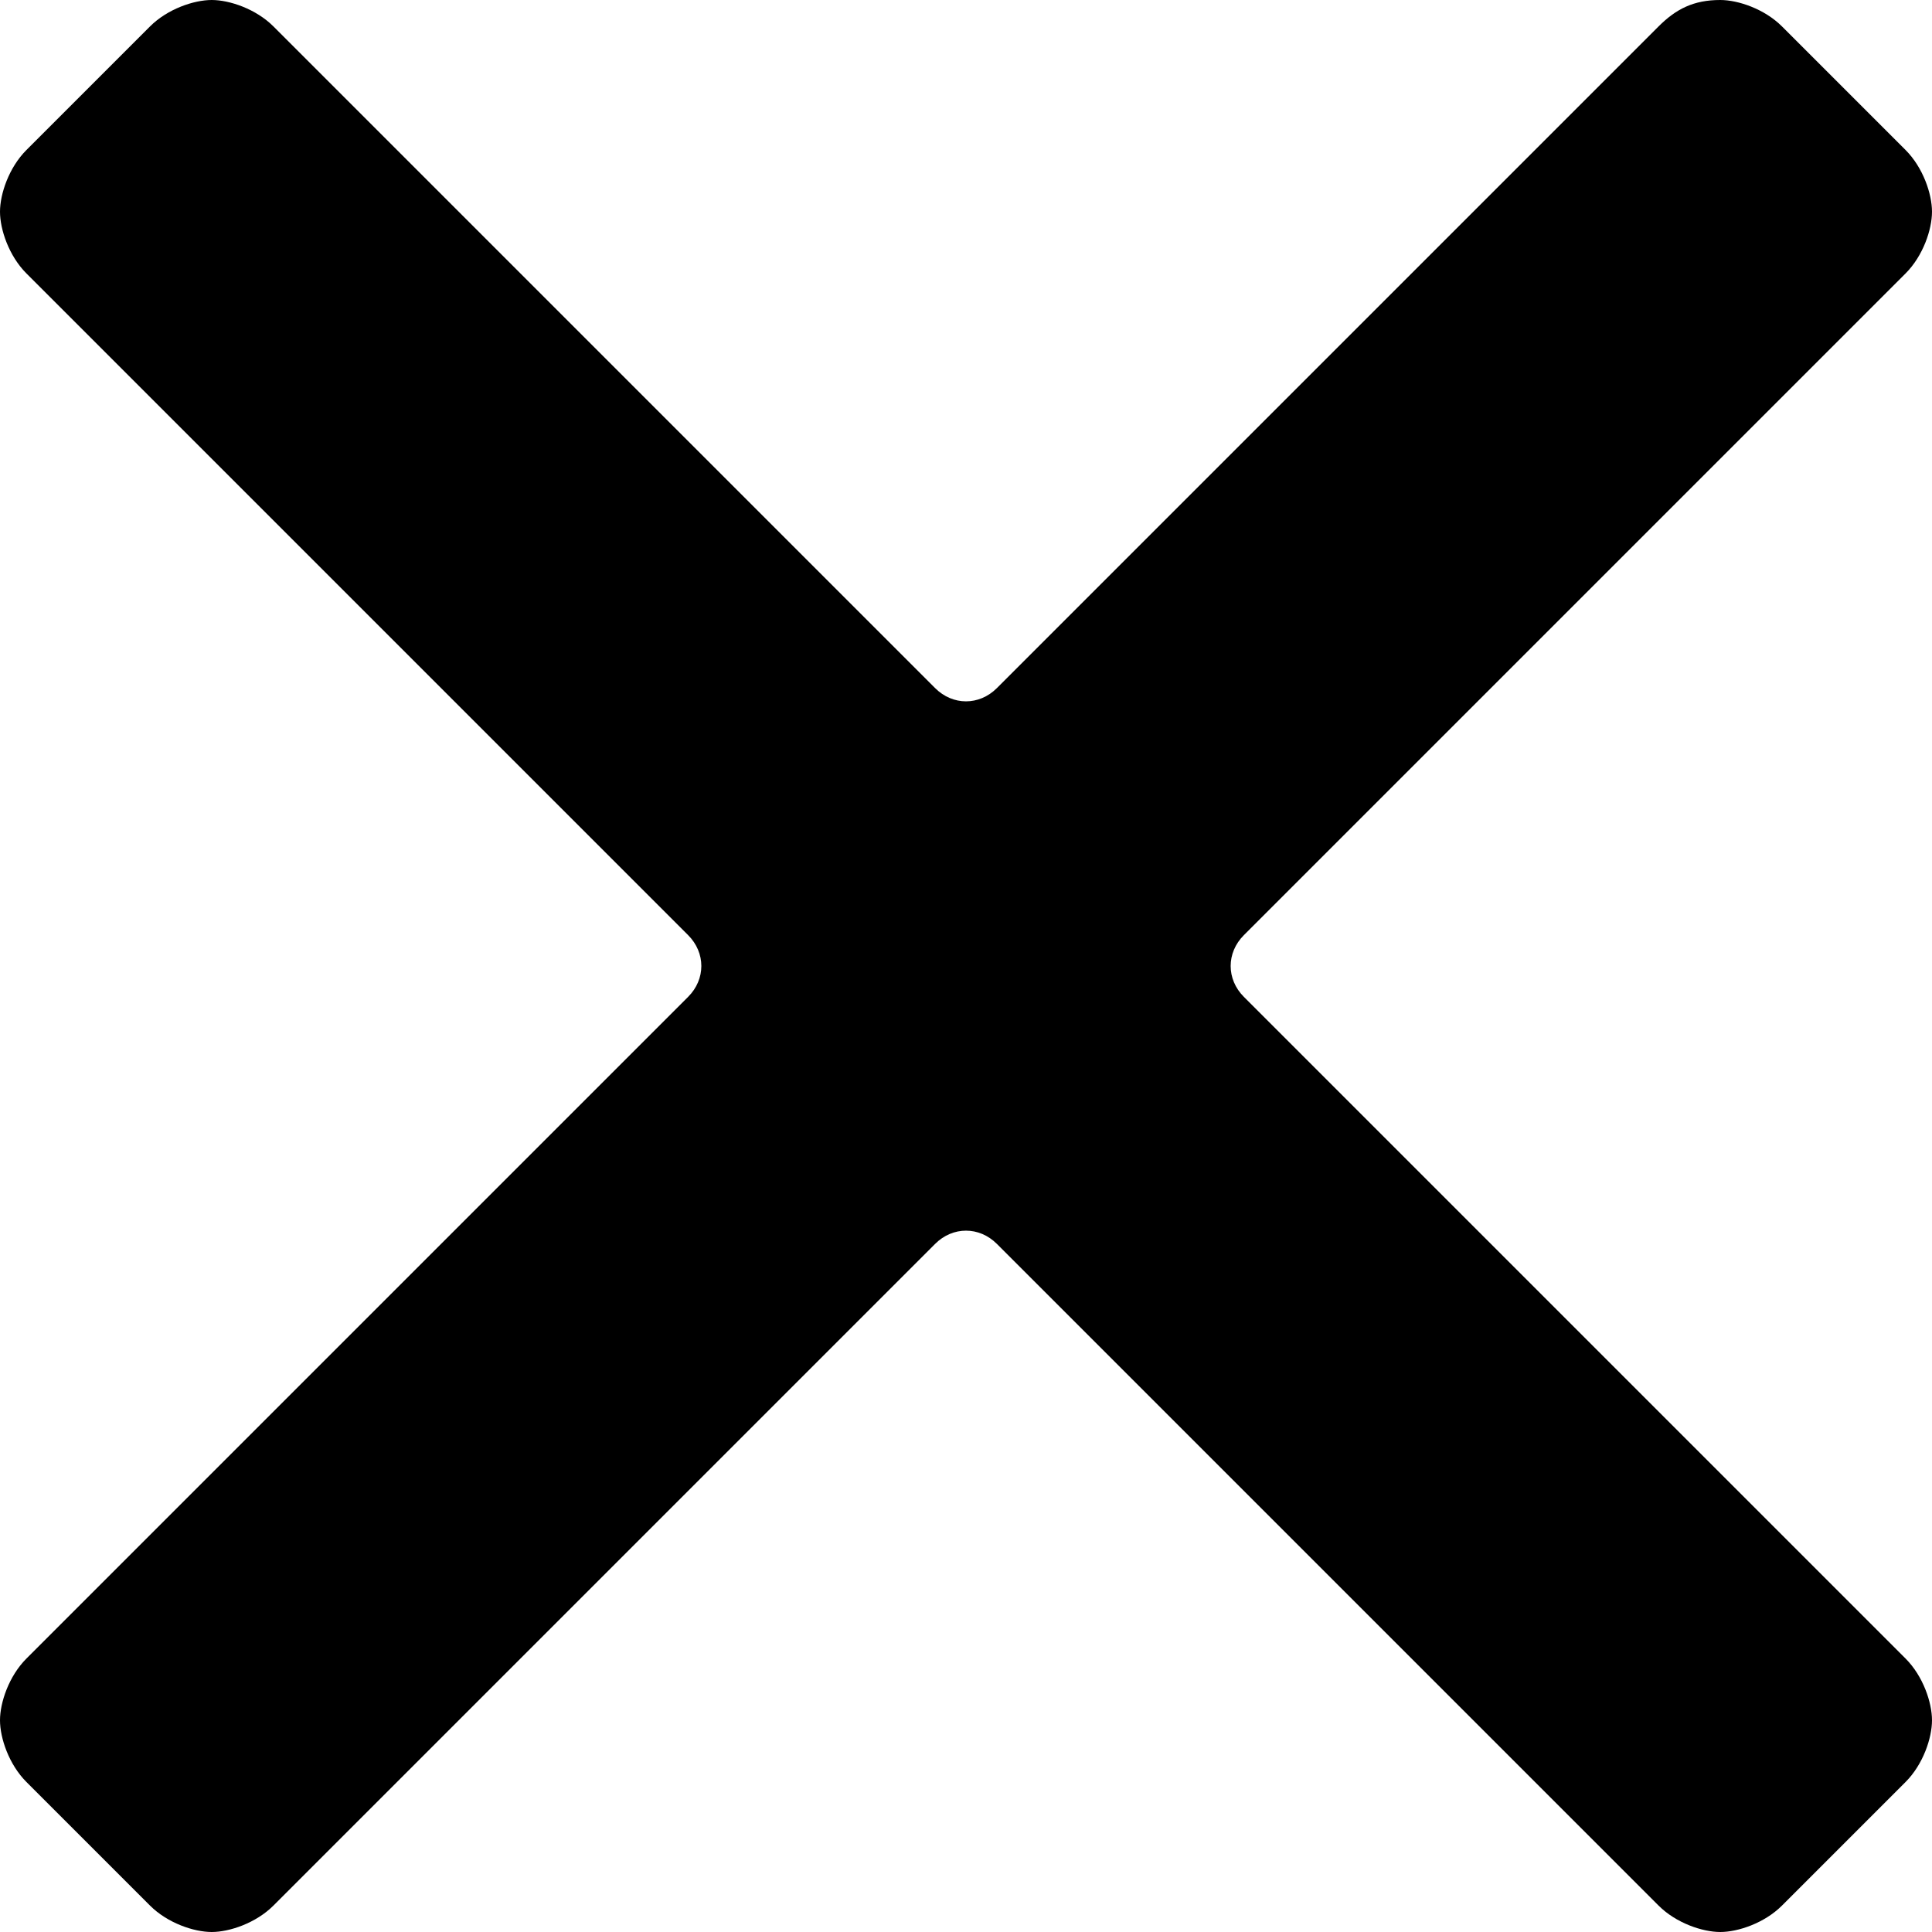
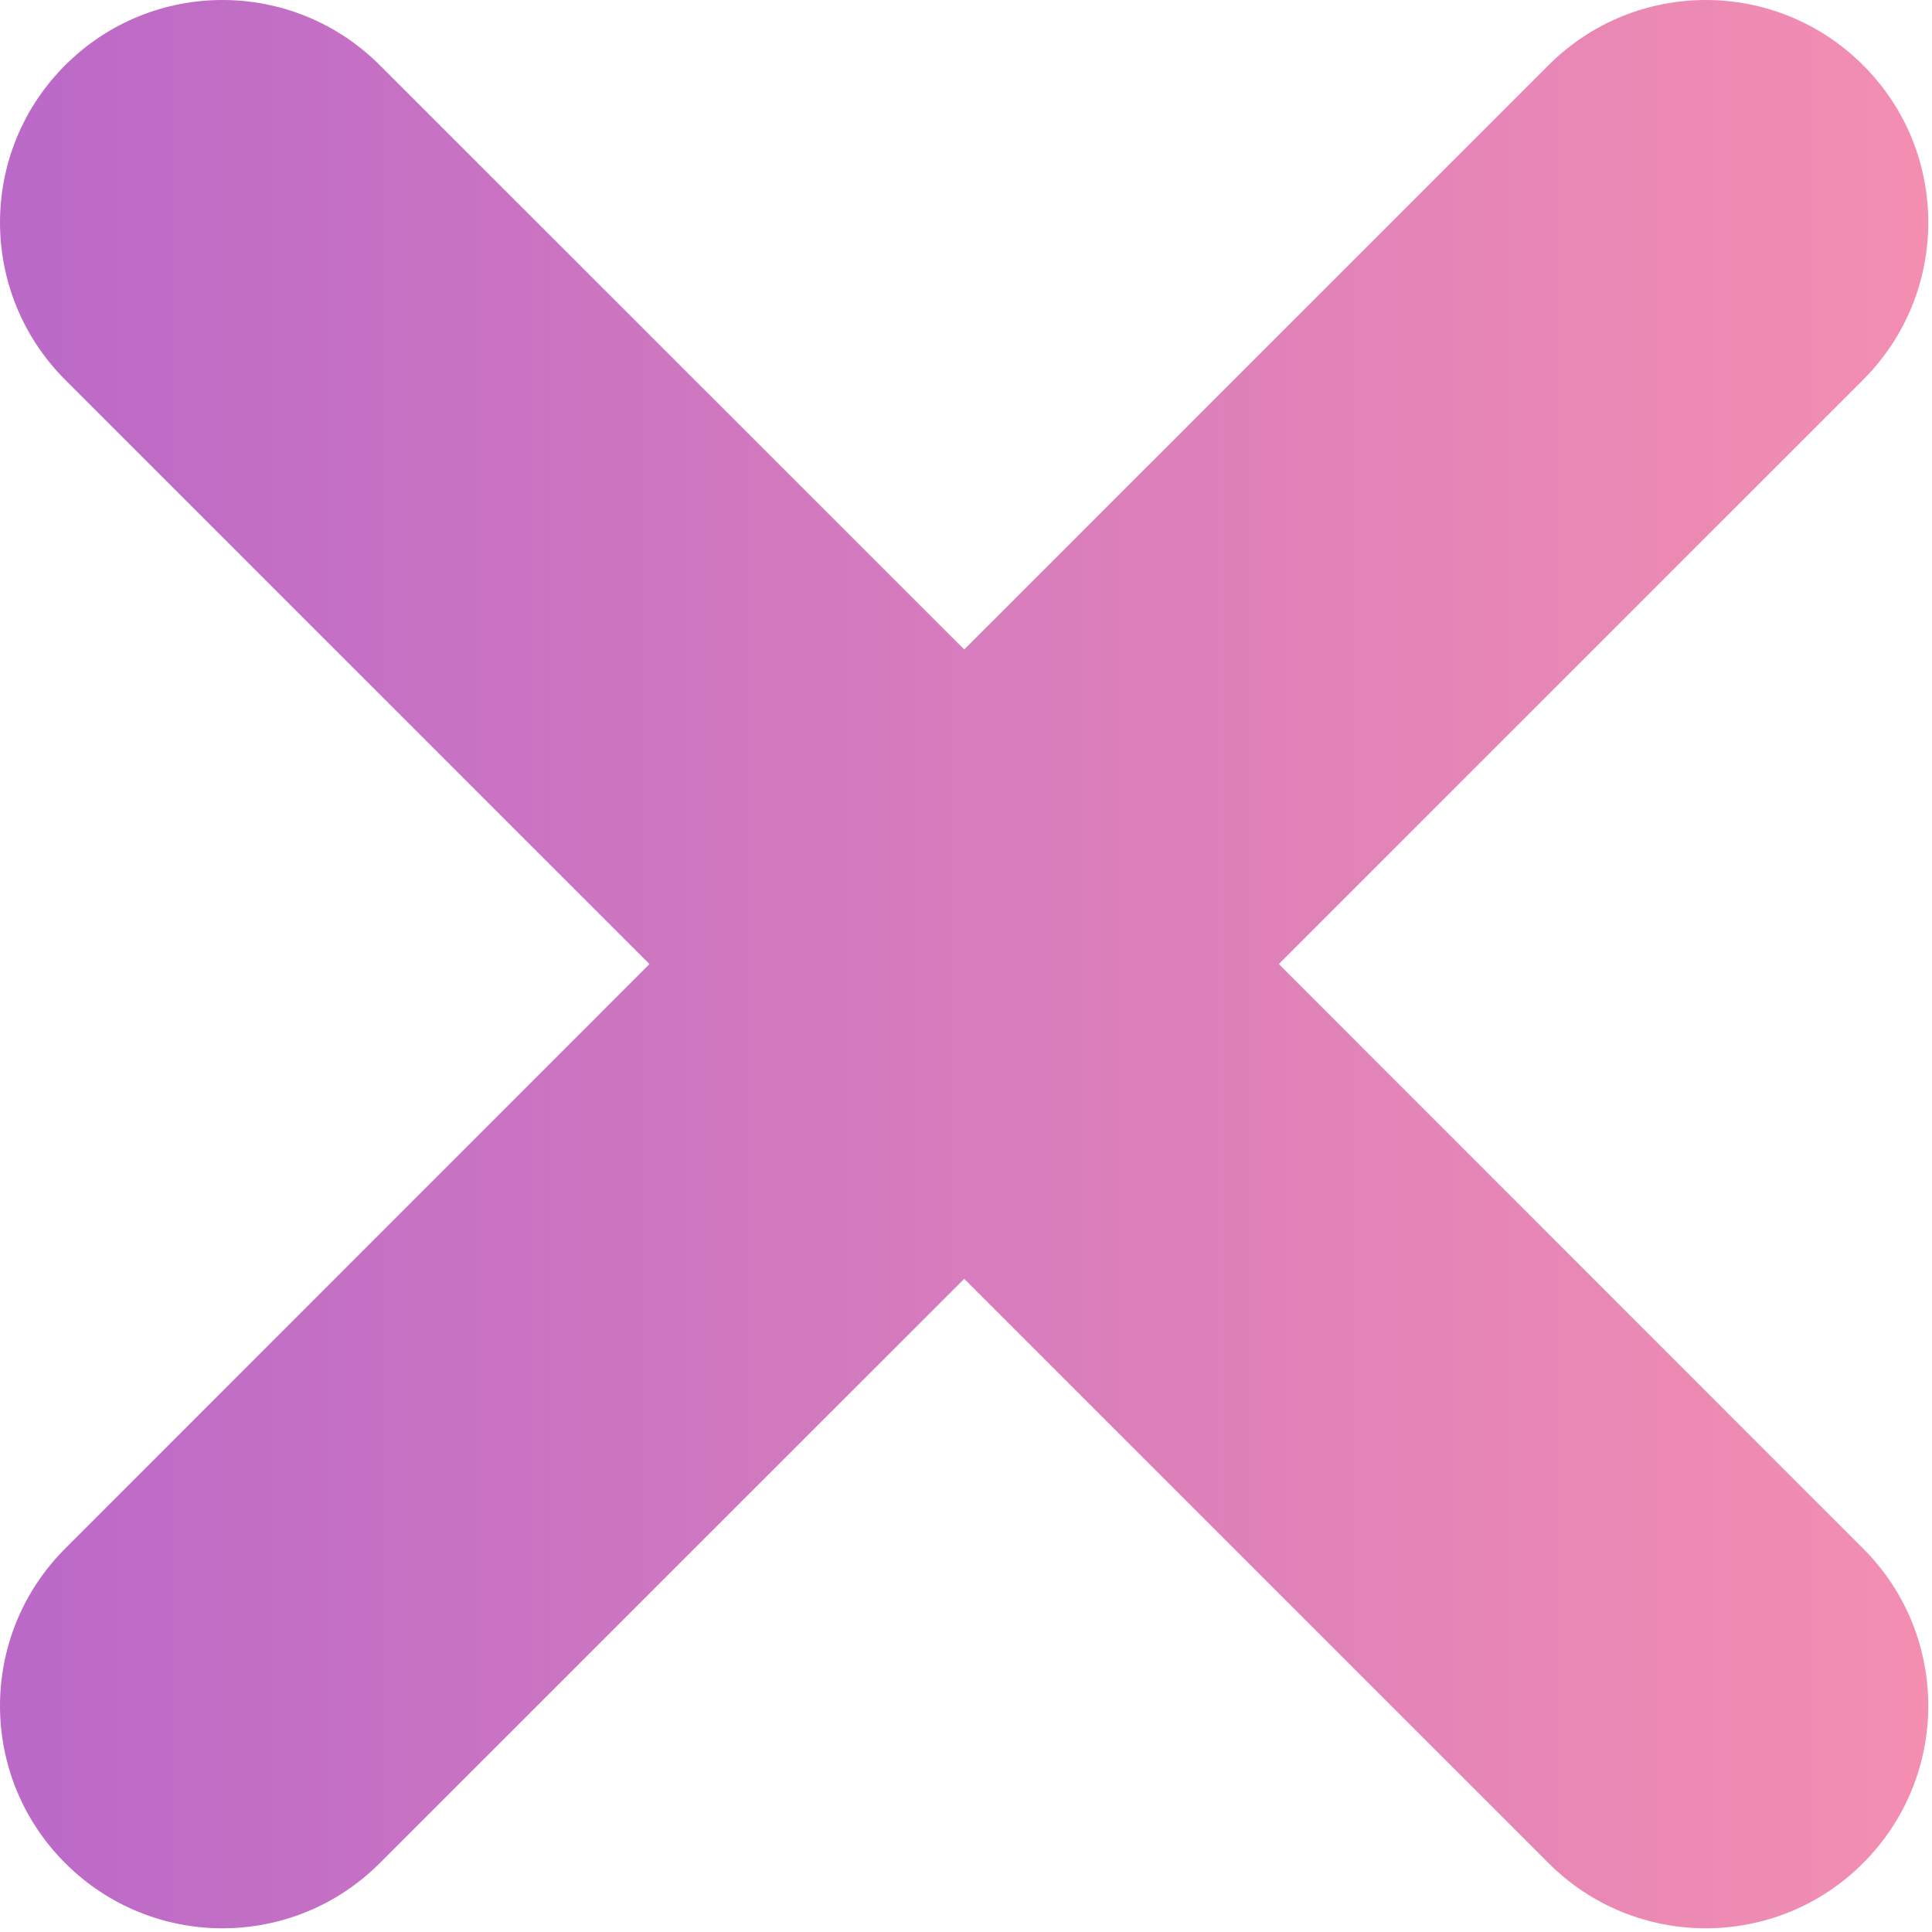
- <svg xmlns="http://www.w3.org/2000/svg" version="1.1" viewBox="0 0 21.9 21.9" width="20" height="20">
-   <path d="M14.1,11.3c-0.2-0.2-0.2-0.5,0-0.7l7.5-7.5c0.2-0.2,0.3-0.5,0.3-0.7s-0.1-0.5-0.3-0.7l-1.4-1.4C20,0.1,19.7,0,19.5,0  c-0.3,0-0.5,0.1-0.7,0.3l-7.5,7.5c-0.2,0.2-0.5,0.2-0.7,0L3.1,0.3C2.9,0.1,2.6,0,2.4,0S1.9,0.1,1.7,0.3L0.3,1.7C0.1,1.9,0,2.2,0,2.4  s0.1,0.5,0.3,0.7l7.5,7.5c0.2,0.2,0.2,0.5,0,0.7l-7.5,7.5C0.1,19,0,19.3,0,19.5s0.1,0.5,0.3,0.7l1.4,1.4c0.2,0.2,0.5,0.3,0.7,0.3  s0.5-0.1,0.7-0.3l7.5-7.5c0.2-0.2,0.5-0.2,0.7,0l7.5,7.5c0.2,0.2,0.5,0.3,0.7,0.3s0.5-0.1,0.7-0.3l1.4-1.4c0.2-0.2,0.3-0.5,0.3-0.7  s-0.1-0.5-0.3-0.7L14.1,11.3z" />
+ <svg xmlns="http://www.w3.org/2000/svg" width="12px" height="12px" viewBox="0 0 12 12" version="1.1">
+   <defs>
+     <linearGradient x1="0%" y1="1.367%" x2="100.398%" y2="1.367%" id="linearGradient-1">
+       <stop stop-color="#BA69C8" offset="0%" />
+       <stop stop-color="#F48FB1" offset="100%" />
+     </linearGradient>
+   </defs>
+   <g id="Home" stroke="none" stroke-width="1" fill="none" fill-rule="evenodd">
+     <g id="home-mobile-like" transform="translate(-260, -39)" fill="url(#linearGradient-1)" fill-rule="nonzero">
+       <g id="Hover-menu">
+         <g id="fechar" transform="translate(251, 31)">
+           <g id="32178" transform="translate(9, 8)">
+             <path d="M11.572,2.359 L7.943,5.988 L11.572,9.618 C12.112,10.158 12.112,11.032 11.572,11.572 C11.303,11.842 10.949,11.977 10.595,11.977 C10.241,11.977 9.888,11.842 9.618,11.572 L5.989,7.943 L2.359,11.572 C2.089,11.842 1.736,11.977 1.382,11.977 C1.028,11.977 0.675,11.842 0.405,11.572 C-0.135,11.033 -0.135,10.158 0.405,9.618 L4.034,5.988 L0.405,2.359 C-0.135,1.819 -0.135,0.944 0.405,0.405 C0.945,-0.135 1.819,-0.135 2.359,0.405 L5.989,4.034 L9.618,0.405 C10.158,-0.135 11.032,-0.135 11.572,0.405 C12.112,0.944 12.112,1.819 11.572,2.359 Z" id="Path" />
+           </g>
+         </g>
+       </g>
+     </g>
+   </g>
</svg>
